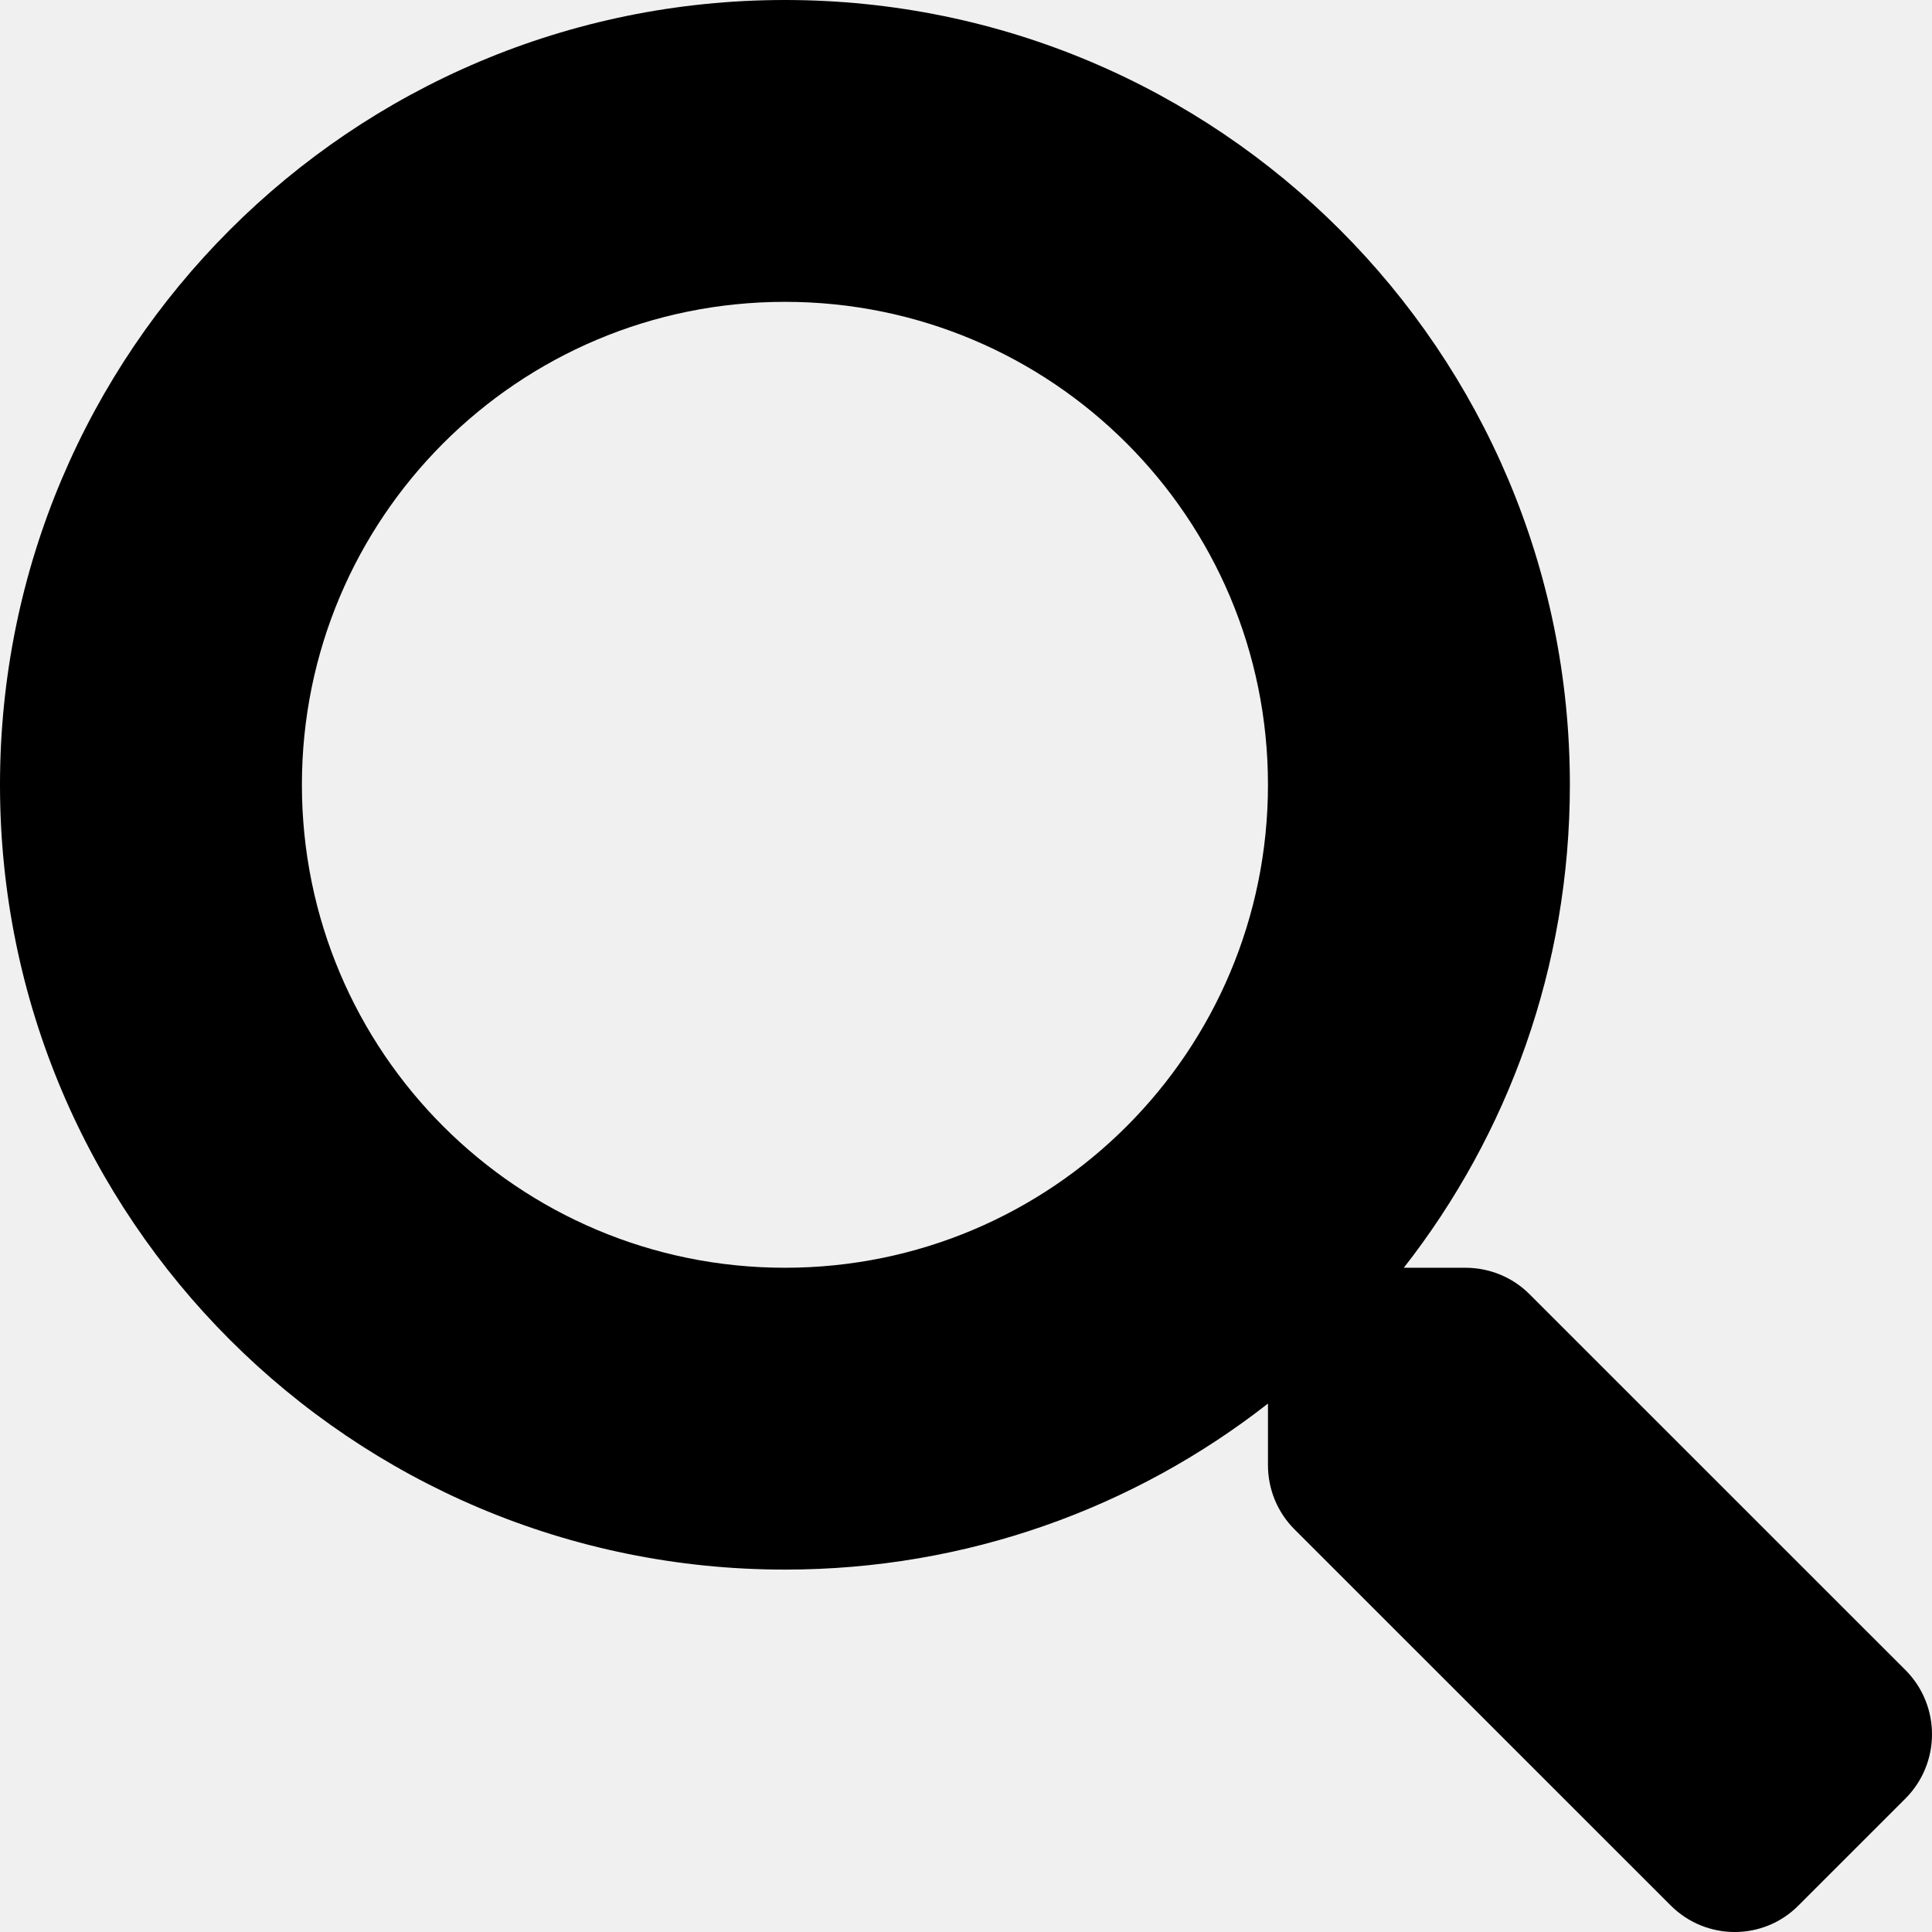
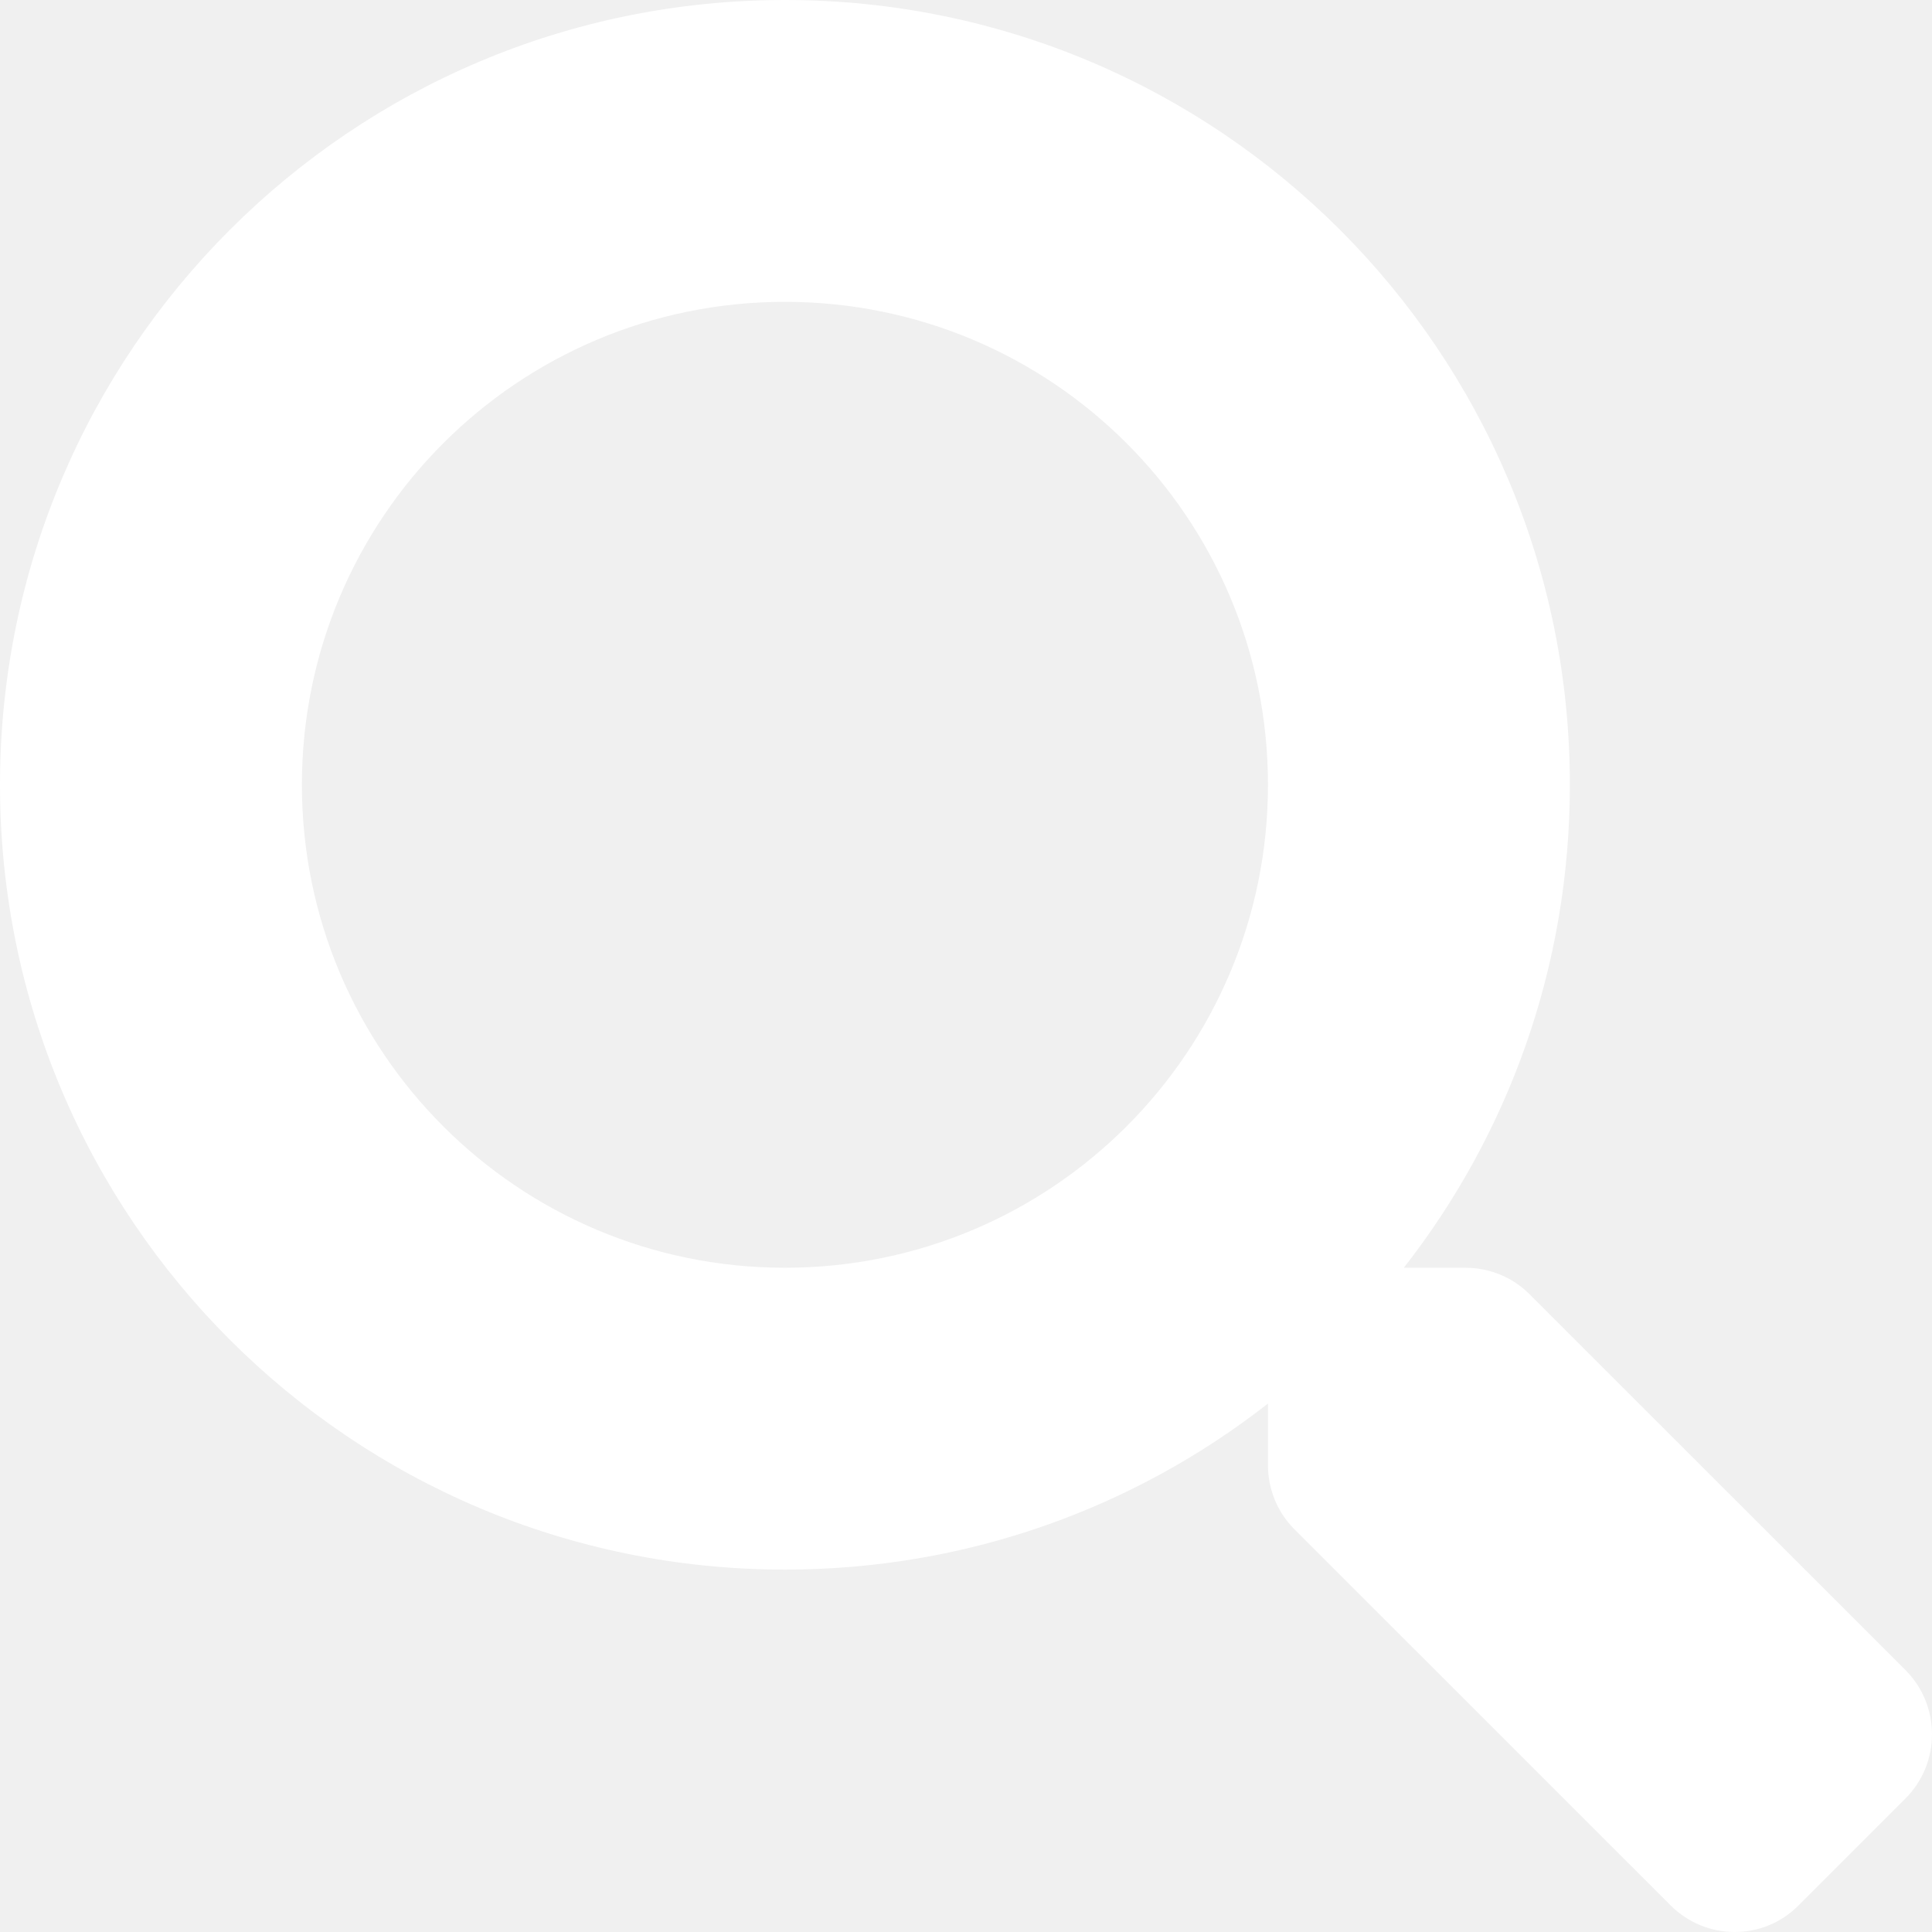
- <svg xmlns="http://www.w3.org/2000/svg" width="64" height="64" viewBox="0 0 64 64" fill="none">
+ <svg xmlns="http://www.w3.org/2000/svg" width="18" height="18" viewBox="0 0 64 64" fill="none">
  <g clip-path="url(#clip0_1_152)">
-     <path d="M63.13 55.332L50.666 42.871C50.104 42.308 49.341 41.996 48.541 41.996H46.503C49.954 37.584 52.004 32.034 52.004 25.997C52.004 11.636 40.365 0 26.002 0C11.638 0 0 11.636 0 25.997C0 40.359 11.638 51.995 26.002 51.995C32.04 51.995 37.59 49.945 42.003 46.495V48.533C42.003 49.333 42.316 50.095 42.878 50.658L55.342 63.119C56.517 64.294 58.417 64.294 59.579 63.119L63.117 59.582C64.292 58.407 64.292 56.507 63.13 55.332ZM26.002 41.996C17.164 41.996 10.001 34.847 10.001 25.997C10.001 17.161 17.151 9.999 26.002 9.999C34.84 9.999 42.003 17.148 42.003 25.997C42.003 34.834 34.853 41.996 26.002 41.996Z" fill="black" />
+     <path d="M63.13 55.332L50.666 42.871C50.104 42.308 49.341 41.996 48.541 41.996H46.503C49.954 37.584 52.004 32.034 52.004 25.997C52.004 11.636 40.365 0 26.002 0C11.638 0 0 11.636 0 25.997C0 40.359 11.638 51.995 26.002 51.995C32.04 51.995 37.59 49.945 42.003 46.495V48.533C42.003 49.333 42.316 50.095 42.878 50.658L55.342 63.119C56.517 64.294 58.417 64.294 59.579 63.119L63.117 59.582C64.292 58.407 64.292 56.507 63.13 55.332ZM26.002 41.996C17.164 41.996 10.001 34.847 10.001 25.997C10.001 17.161 17.151 9.999 26.002 9.999C34.84 9.999 42.003 17.148 42.003 25.997C42.003 34.834 34.853 41.996 26.002 41.996Z" fill="white" />
  </g>
  <defs>
    <clipPath id="clip0_1_152">
      <rect width="64" height="64" fill="white" />
    </clipPath>
  </defs>
</svg>
